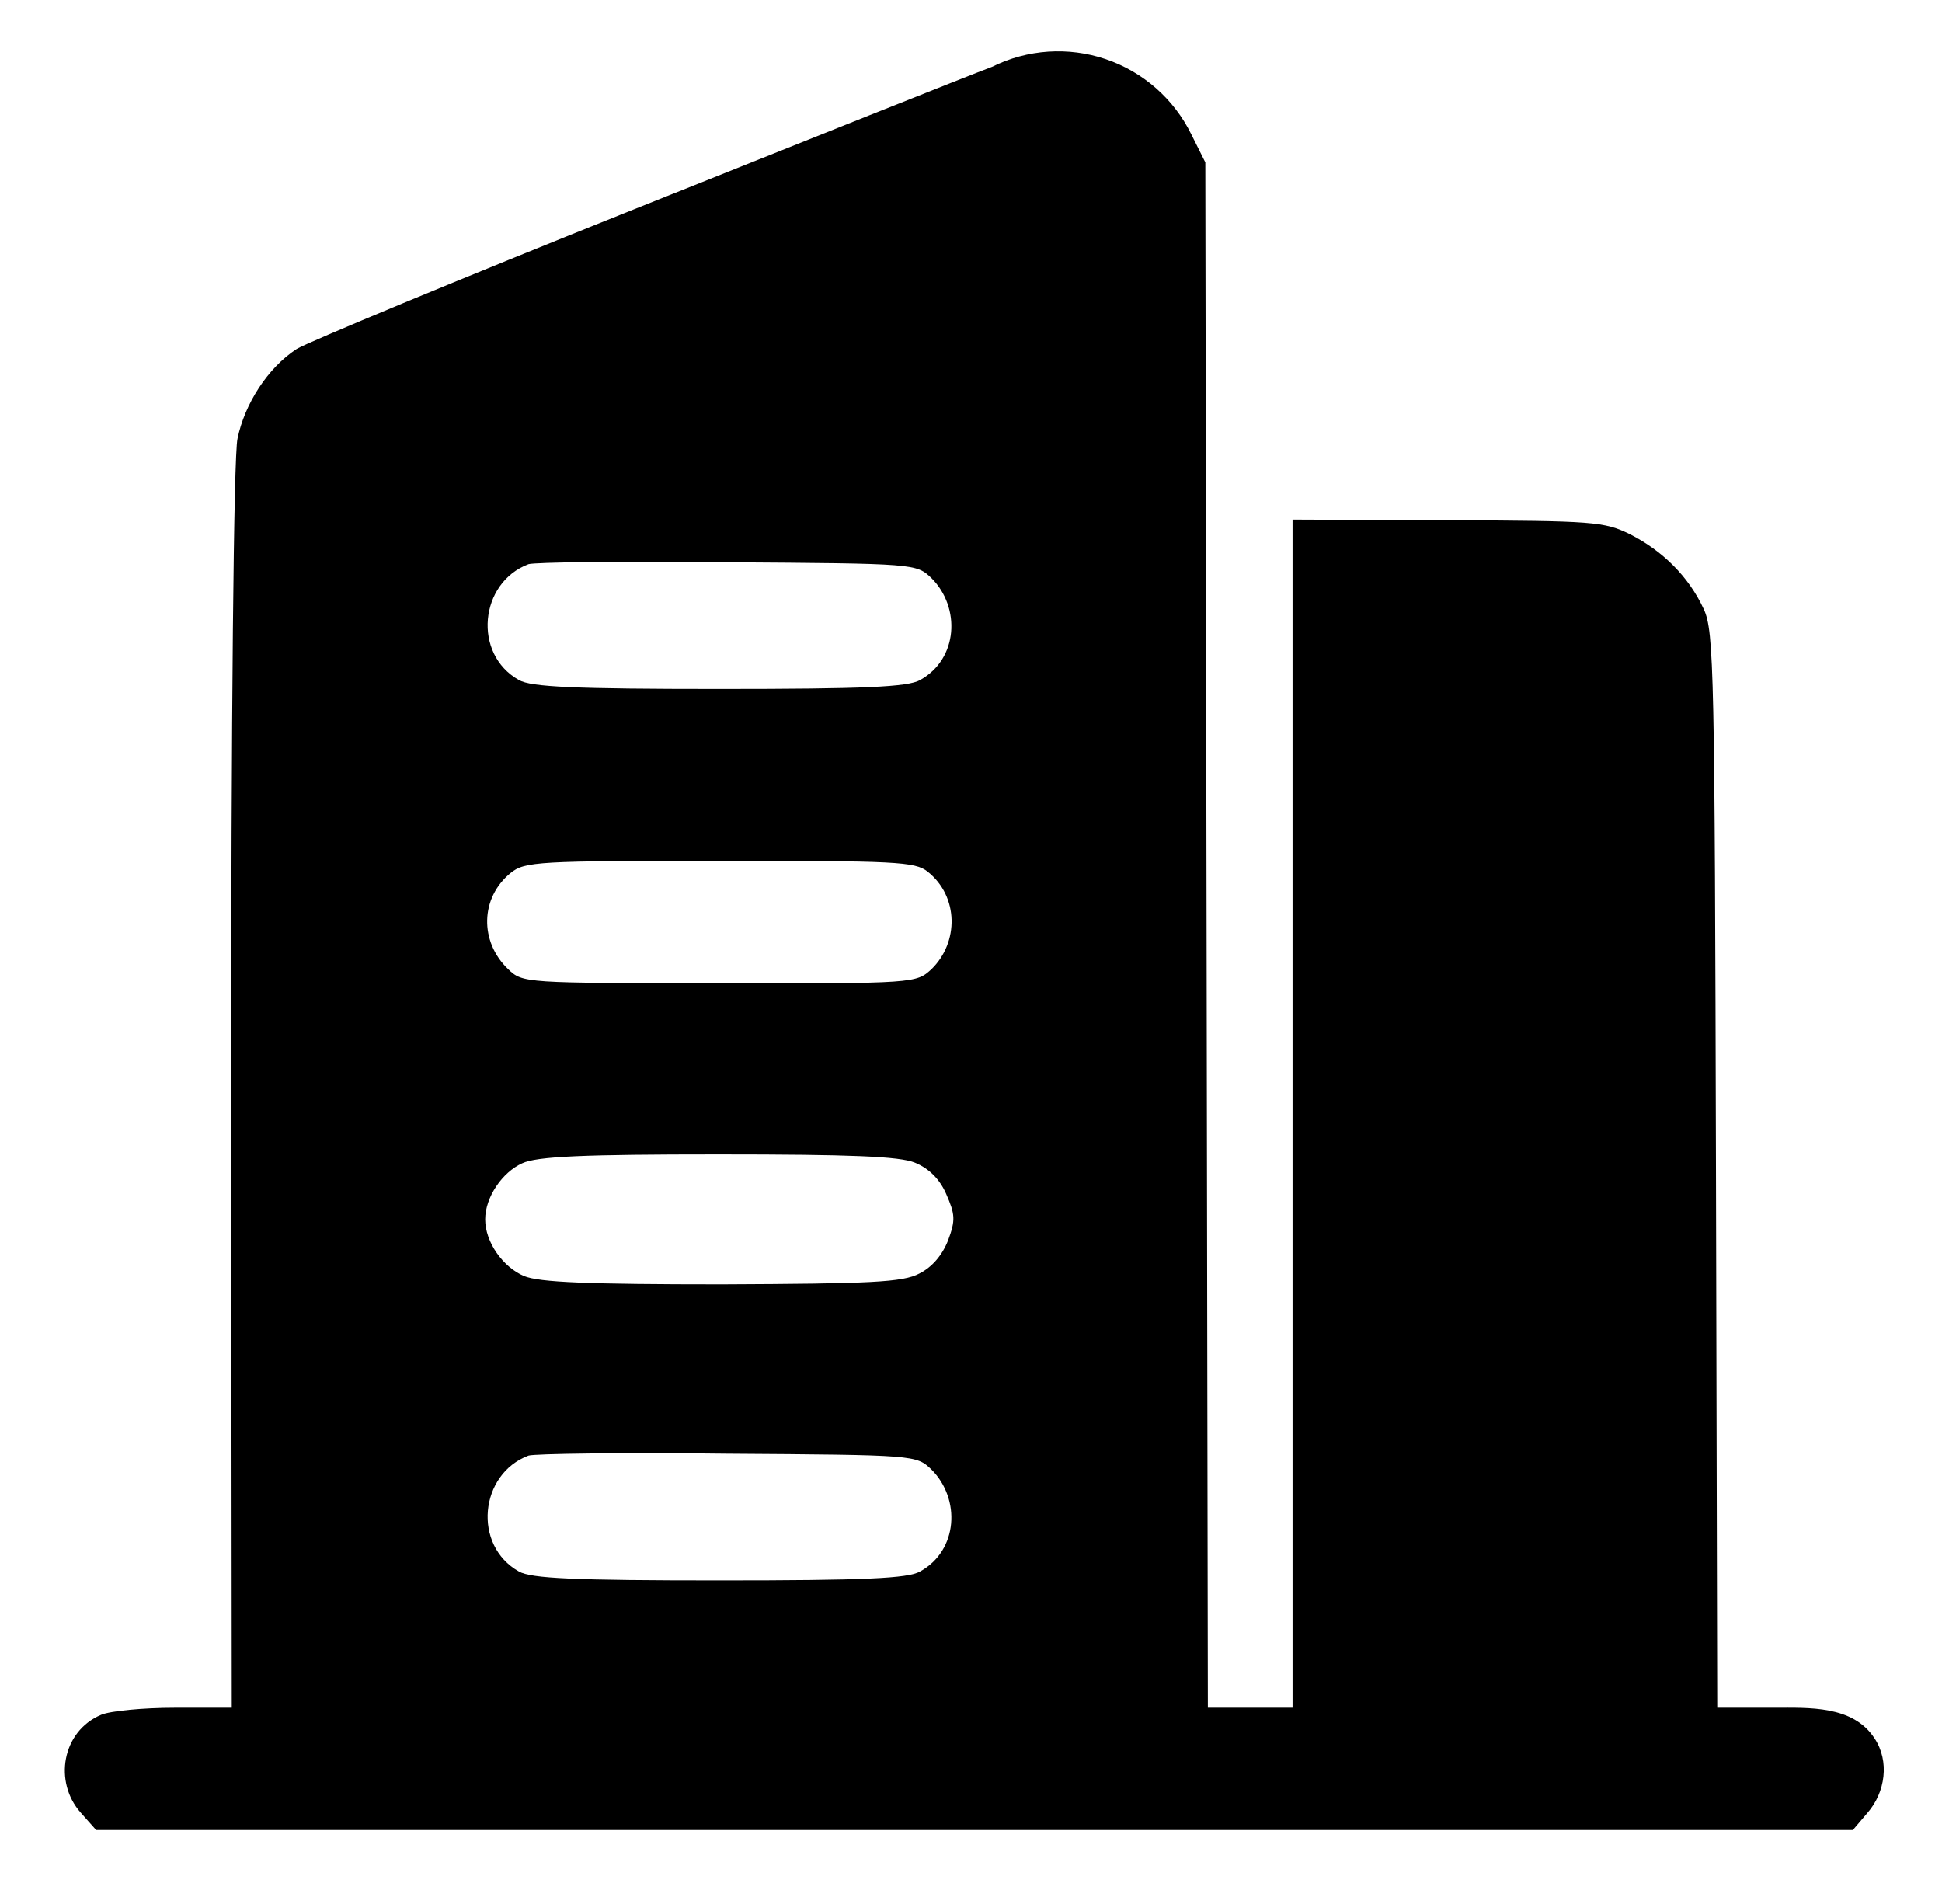
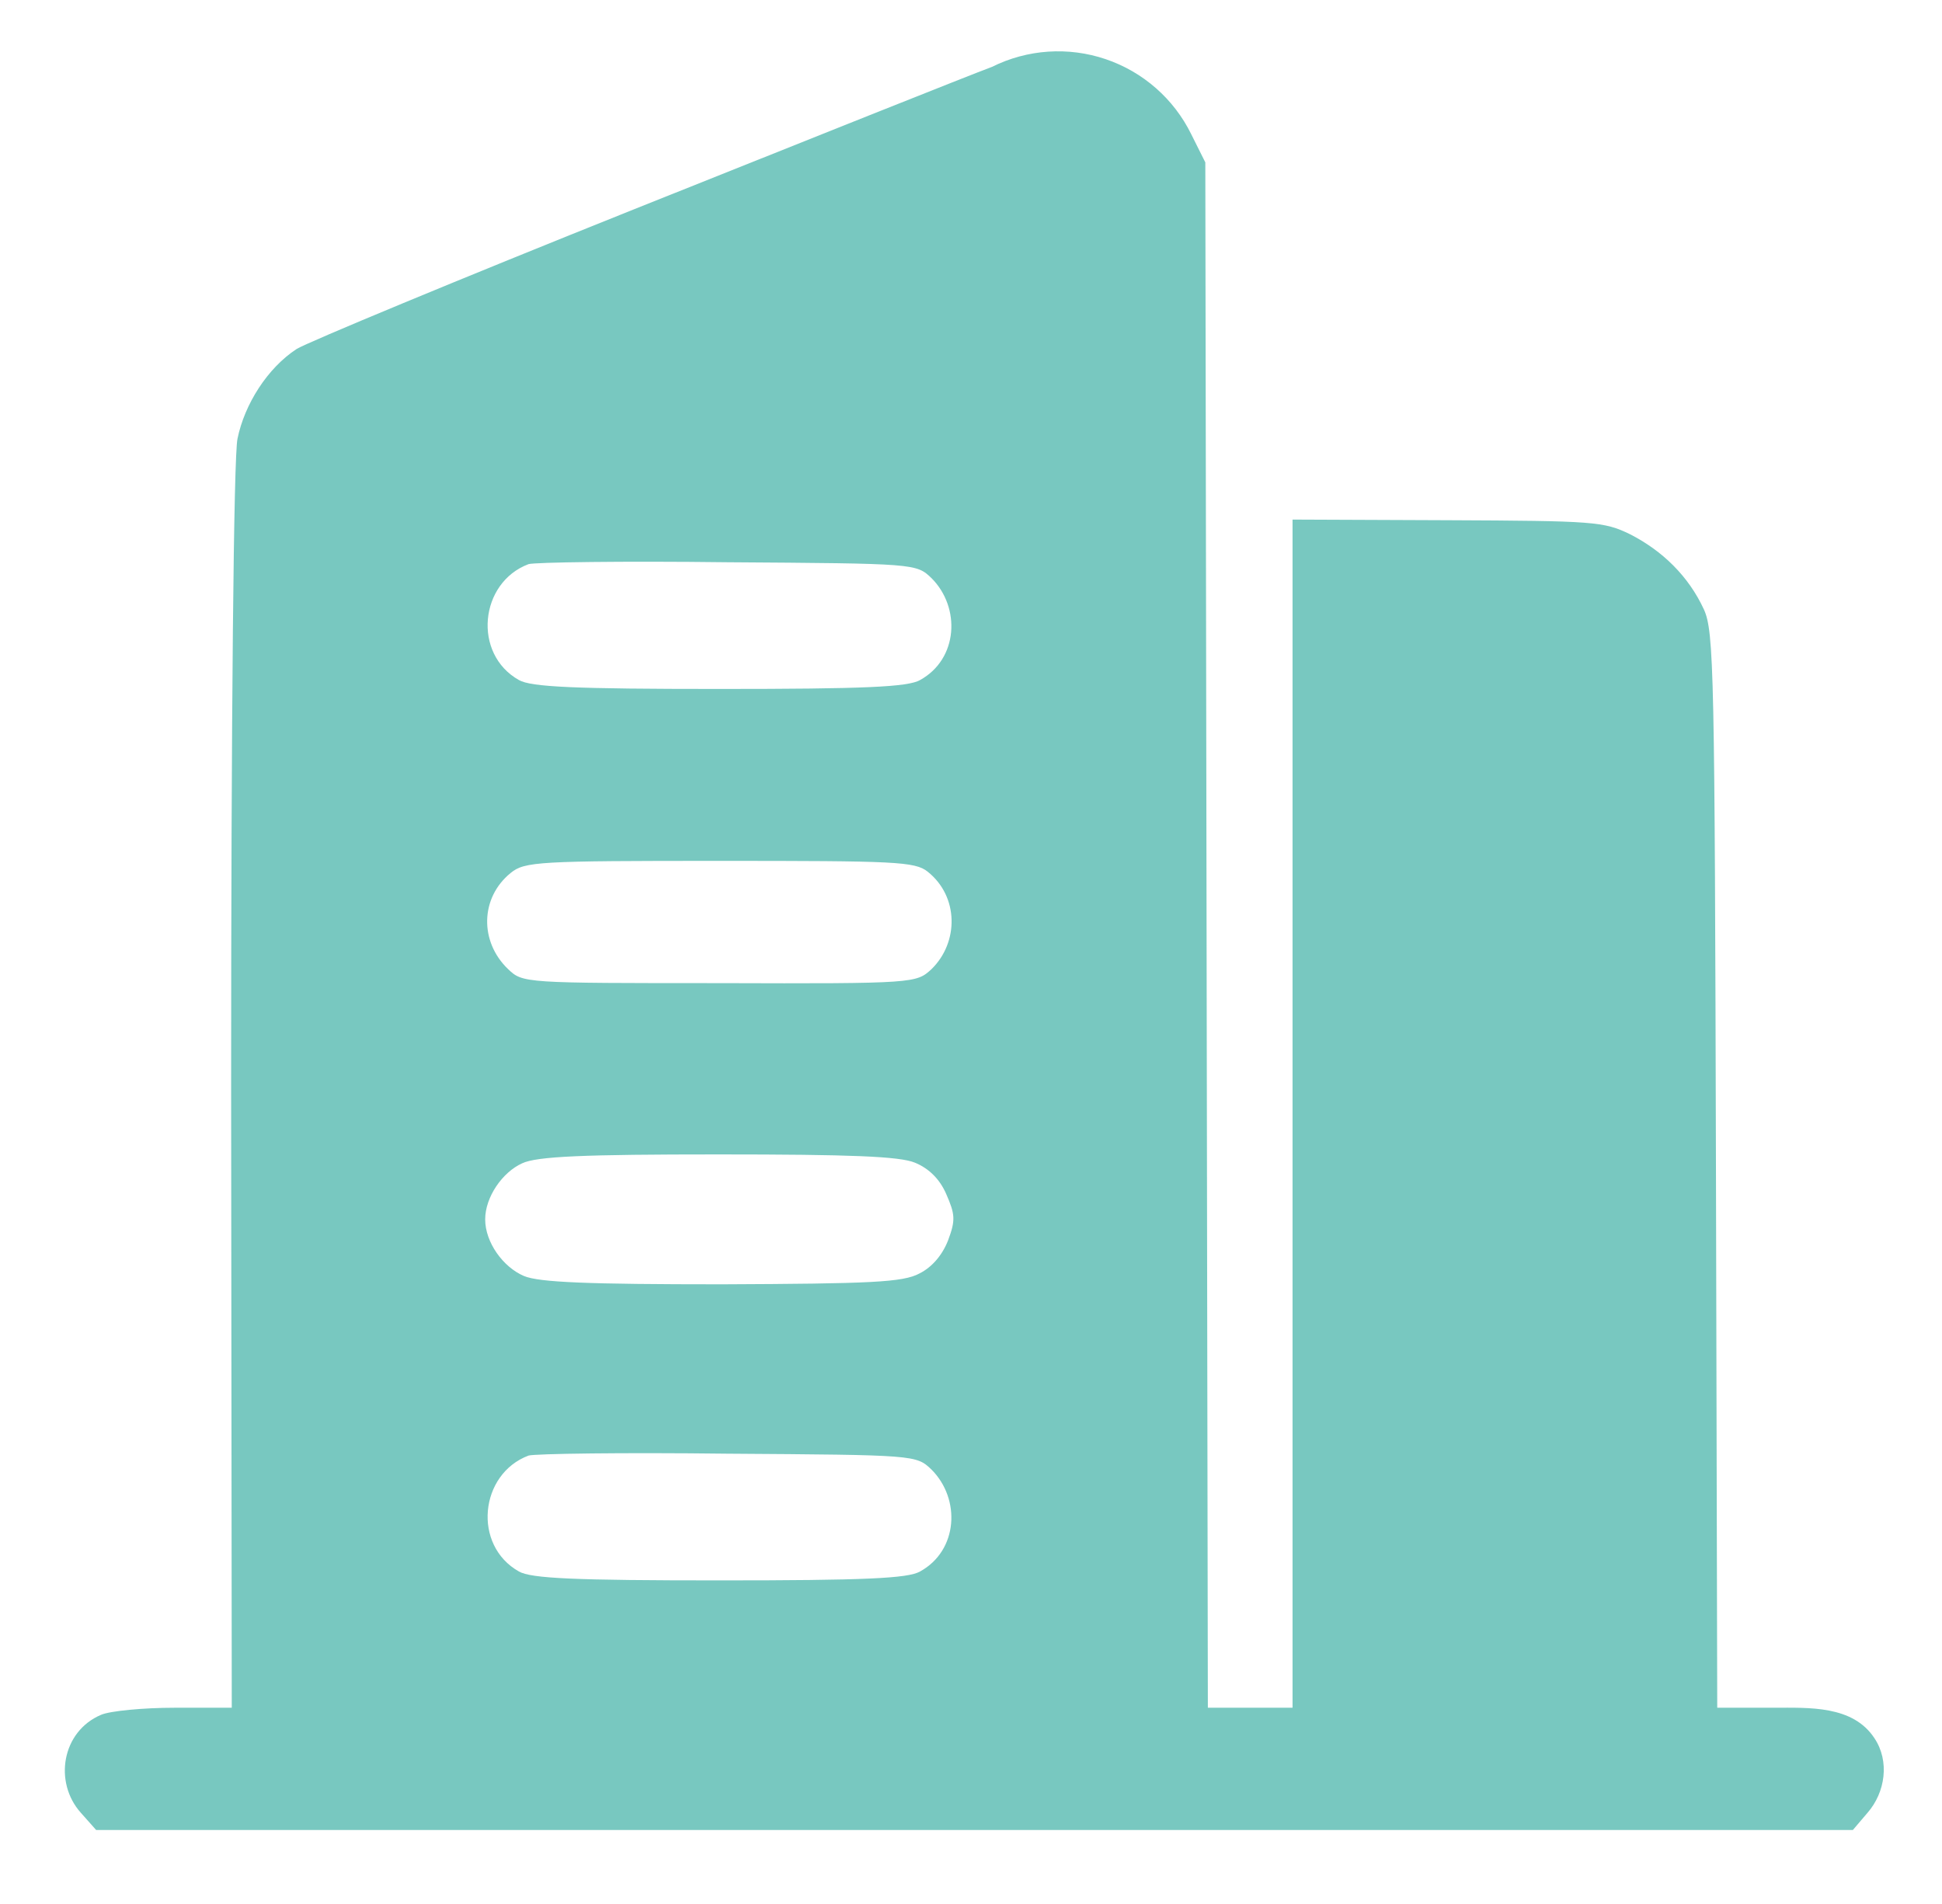
<svg xmlns="http://www.w3.org/2000/svg" viewBox="0 0 305 299" width="305" height="299">
-   <path d="M 155.8 10.5 a 23.3 23.3 0 0 1 31.3 10.6 l 2.2 4.4 l 0.2 121.4 l 0.2 121.3 H 203 V 81.6 l 24.4 0.1 c 22.9 0.1 24.5 0.2 28.6 2.2 c 5.1 2.6 9.2 6.6 11.6 11.8 c 1.6 3.5 1.7 9.9 1.9 88.1 l 0.2 84.4 h 8.9 c 5.5 0 12.4-0.4 15.8 4.8 c 2.4 3.6 1.7 8.5-1.1 11.7 l-2.3 2.7 H 15.1 l-2.4-2.7 c-4.3-4.8-3-12.8 3.2-15.4 c 1.4-0.6 6.6-1.1 11.5-1.1 h 9 l-0.1-97.4 c 0-58.2 0.4-99.2 1-101.9 c 1.1-5.4 4.7-11.1 9.3-14.1 c 1.6-1 25.4-10.9 52.9-21.9 c 27.5-11 52.8-21.1 56.3-22.4 Z M 83 88.6 c 0.9-0.3 14.9-0.5 31.2-0.3 c 29.6 0.2 29.7 0.2 32.1 2.5 c 4.6 4.6 4.2 12.7-1.8 16 c-1.9 1.1-8.8 1.4-31.5 1.4 c-22.7 0-29.6-0.3-31.5-1.4 c-7.3-4.1-6.2-15.3 1.5-18.2 Z m-2.8 48.5 c 2.2-1.8 4.4-1.9 32.8-1.9 c 27.6 0 30.7 0.1 32.7 1.7 c 4.9 3.9 4.9 11.1 0.6 15.3 c-2.4 2.2-2.5 2.3-33.3 2.2 c-30.7 0-30.9 0-33.2-2.2 c-4.5-4.3-4.4-11.2 0.4-15.1 Z M 82 182.7 c 2.3-1.1 9.8-1.4 30.8-1.4 c 20.8 0 28.5 0.3 30.9 1.3 c 2.2 0.9 3.9 2.6 4.9 4.9 c 1.4 3.2 1.5 4.1 0.3 7.3 c-0.9 2.3-2.5 4.2-4.5 5.2 c-2.6 1.4-7.7 1.6-31 1.7 c-21 0-28.7-0.3-31.1-1.3 c-3.3-1.4-6.1-5.3-6.1-8.9 c 0-3.5 2.7-7.4 5.8-8.8 Z m 1 45.9 c 0.9-0.3 14.9-0.5 31.2-0.3 c 29.6 0.2 29.7 0.2 32.1 2.5 c 4.6 4.6 4.2 12.7-1.8 16 c-1.9 1.1-8.8 1.4-31.5 1.4 c-22.7 0-29.6-0.3-31.5-1.4 c-7.3-4.1-6.2-15.3 1.5-18.2 Z" fill="#000000" fill-rule="evenodd" />
+   <path d="M 155.8 10.5 a 23.3 23.3 0 0 1 31.3 10.6 l 2.2 4.4 l 0.2 121.4 l 0.2 121.3 H 203 V 81.6 l 24.4 0.1 c 22.9 0.1 24.5 0.2 28.6 2.2 c 5.1 2.6 9.2 6.6 11.6 11.8 c 1.6 3.5 1.7 9.9 1.9 88.1 l 0.2 84.4 h 8.9 c 5.5 0 12.4-0.4 15.8 4.8 c 2.4 3.6 1.7 8.5-1.1 11.7 l-2.3 2.7 H 15.1 l-2.4-2.7 c-4.3-4.8-3-12.8 3.2-15.4 c 1.4-0.6 6.6-1.1 11.5-1.1 h 9 l-0.1-97.4 c 0-58.2 0.4-99.2 1-101.9 c 1.1-5.4 4.7-11.1 9.3-14.1 c 1.6-1 25.4-10.9 52.9-21.9 c 27.5-11 52.8-21.1 56.3-22.4 Z M 83 88.6 c 0.9-0.3 14.9-0.5 31.2-0.3 c 29.6 0.2 29.7 0.2 32.1 2.5 c 4.6 4.6 4.2 12.7-1.8 16 c-1.9 1.1-8.8 1.4-31.5 1.4 c-22.7 0-29.6-0.3-31.5-1.4 c-7.3-4.1-6.2-15.3 1.5-18.2 Z m-2.8 48.5 c 2.2-1.8 4.4-1.9 32.8-1.9 c 27.6 0 30.7 0.1 32.7 1.7 c 4.9 3.9 4.9 11.1 0.6 15.3 c-2.4 2.2-2.5 2.3-33.3 2.2 c-30.7 0-30.9 0-33.2-2.2 c-4.5-4.3-4.4-11.2 0.4-15.1 Z M 82 182.7 c 2.3-1.1 9.8-1.4 30.8-1.4 c 20.8 0 28.5 0.3 30.9 1.3 c 2.2 0.9 3.9 2.6 4.9 4.9 c 1.4 3.2 1.5 4.1 0.3 7.3 c-0.9 2.3-2.5 4.2-4.5 5.2 c-2.6 1.4-7.7 1.6-31 1.7 c-21 0-28.7-0.3-31.1-1.3 c-3.3-1.4-6.1-5.3-6.1-8.9 c 0-3.5 2.7-7.4 5.8-8.8 Z m 1 45.9 c 0.9-0.3 14.9-0.5 31.2-0.3 c 29.6 0.2 29.7 0.2 32.1 2.5 c 4.6 4.6 4.2 12.7-1.8 16 c-1.9 1.1-8.8 1.4-31.5 1.4 c-22.7 0-29.6-0.3-31.5-1.4 c-7.3-4.1-6.2-15.3 1.5-18.2 Z" fill="#78c8c0" fill-rule="evenodd" />
</svg>
